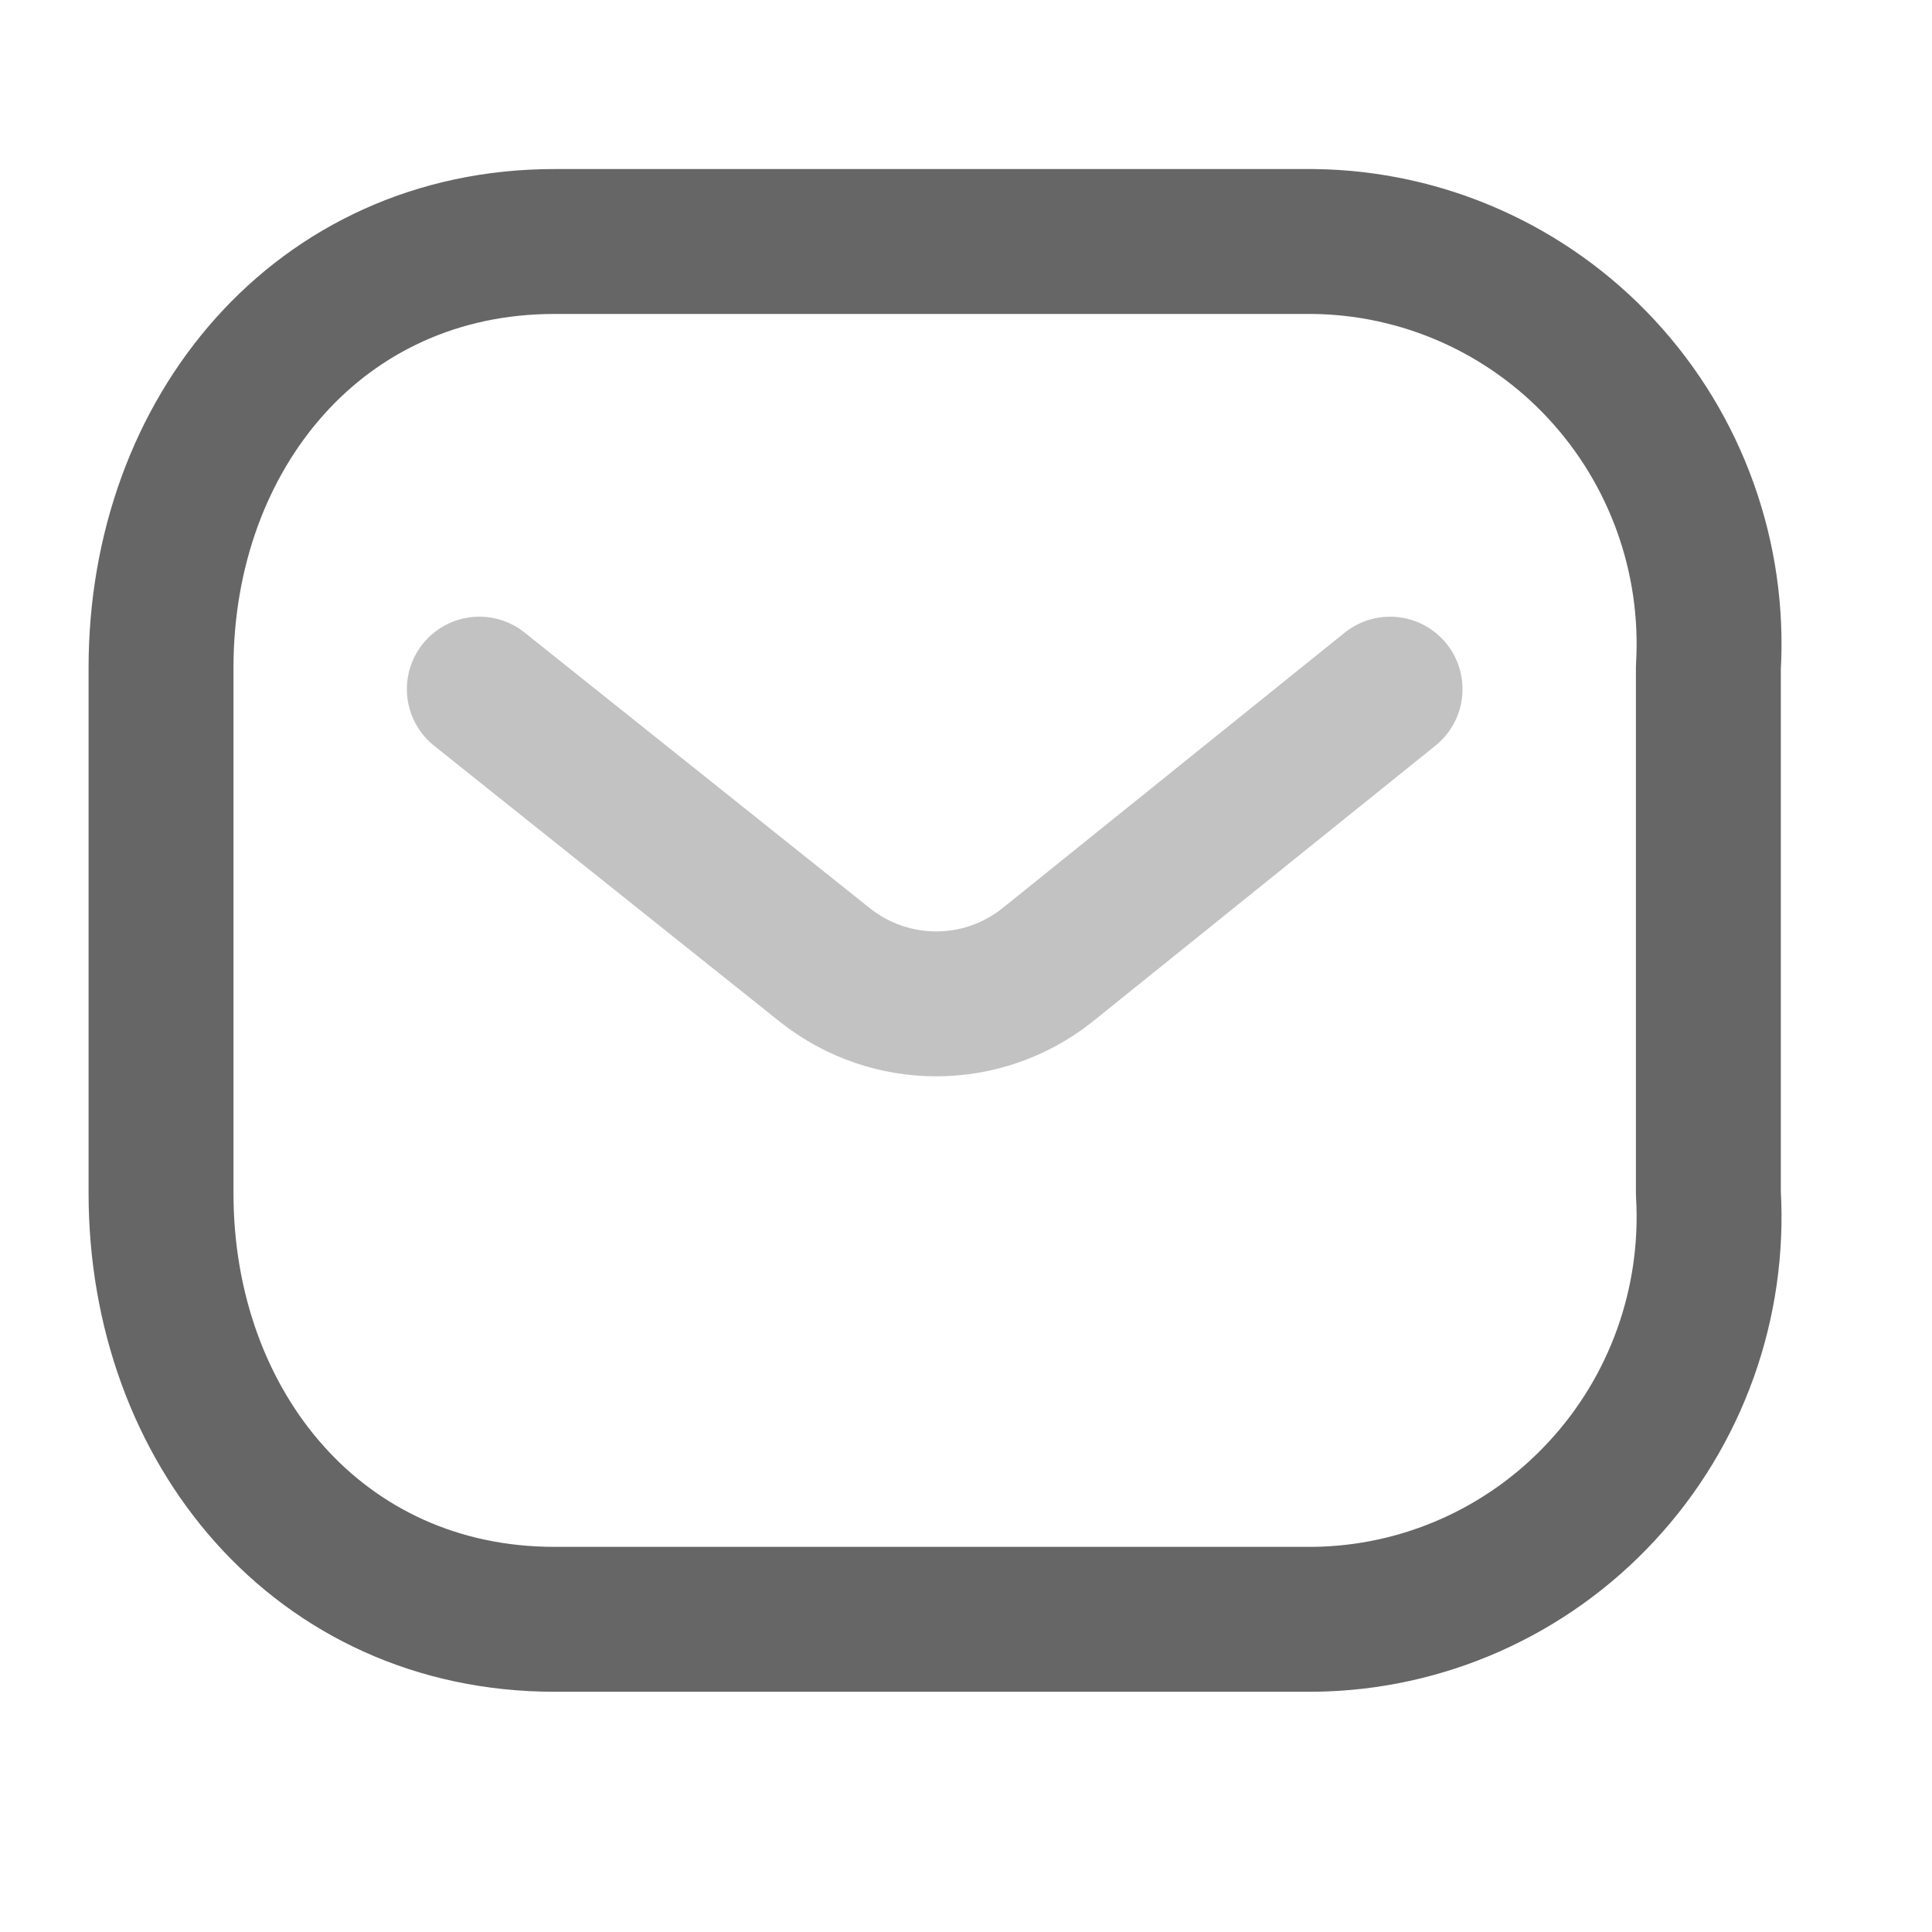
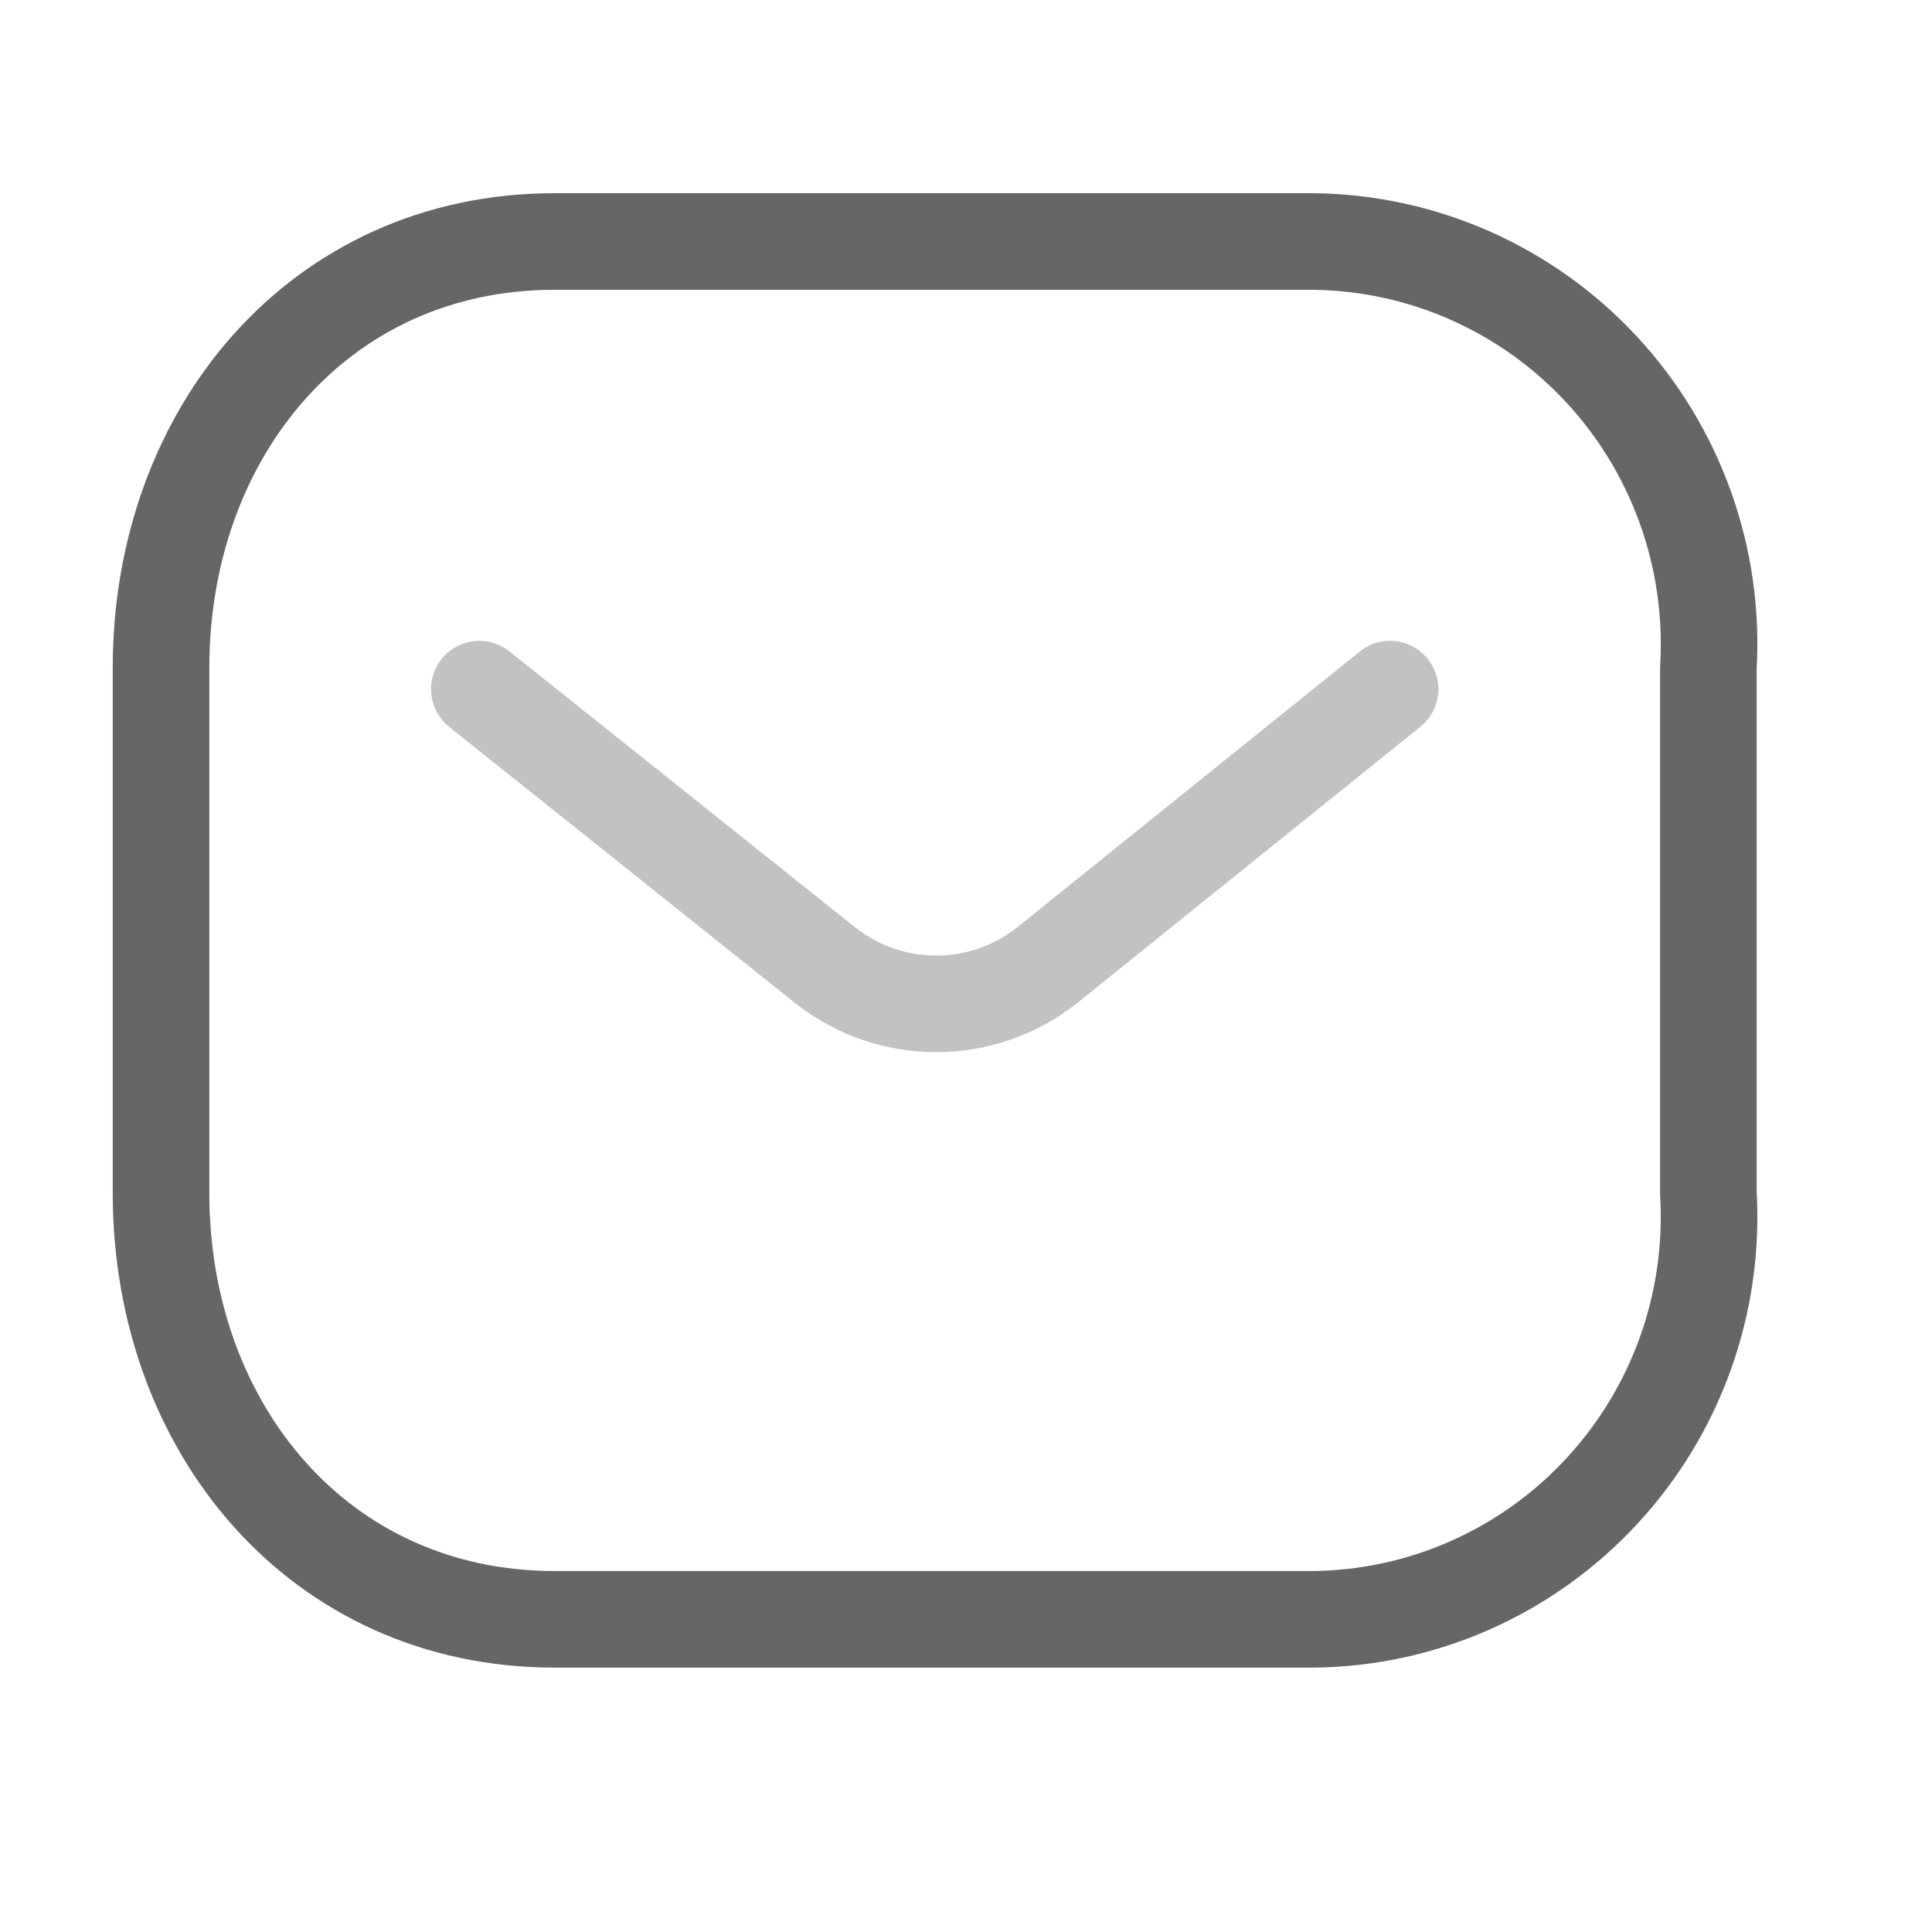
<svg xmlns="http://www.w3.org/2000/svg" width="20" height="20" viewBox="0 0 20 20" fill="none">
-   <path opacity="0.4" d="M14.39 7.134L10.835 9.996C10.163 10.524 9.22 10.524 8.547 9.996L4.962 7.134" stroke="#666666" stroke-width="1.5" stroke-linecap="round" stroke-linejoin="round" />
-   <path fill-rule="evenodd" clip-rule="evenodd" d="M5.74 2.5H13.597C14.73 2.513 15.808 2.992 16.58 3.825C17.353 4.659 17.752 5.774 17.685 6.912V12.352C17.752 13.489 17.353 14.605 16.58 15.438C15.808 16.272 14.73 16.751 13.597 16.763H5.74C3.307 16.763 1.667 14.784 1.667 12.352V6.912C1.667 4.48 3.307 2.5 5.74 2.5Z" stroke="#666666" stroke-width="1.5" stroke-linecap="round" stroke-linejoin="round" />
+   <path opacity="0.4" d="M14.39 7.134L10.835 9.996C10.163 10.524 9.22 10.524 8.547 9.996L4.962 7.134" stroke="#666666" strokeWidth="1.5" stroke-linecap="round" stroke-linejoin="round" />
+   <path fill-rule="evenodd" clip-rule="evenodd" d="M5.74 2.5H13.597C14.73 2.513 15.808 2.992 16.58 3.825C17.353 4.659 17.752 5.774 17.685 6.912V12.352C17.752 13.489 17.353 14.605 16.58 15.438C15.808 16.272 14.73 16.751 13.597 16.763H5.74C3.307 16.763 1.667 14.784 1.667 12.352V6.912C1.667 4.48 3.307 2.5 5.74 2.5Z" stroke="#666666" strokeWidth="1.5" stroke-linecap="round" stroke-linejoin="round" />
</svg>
